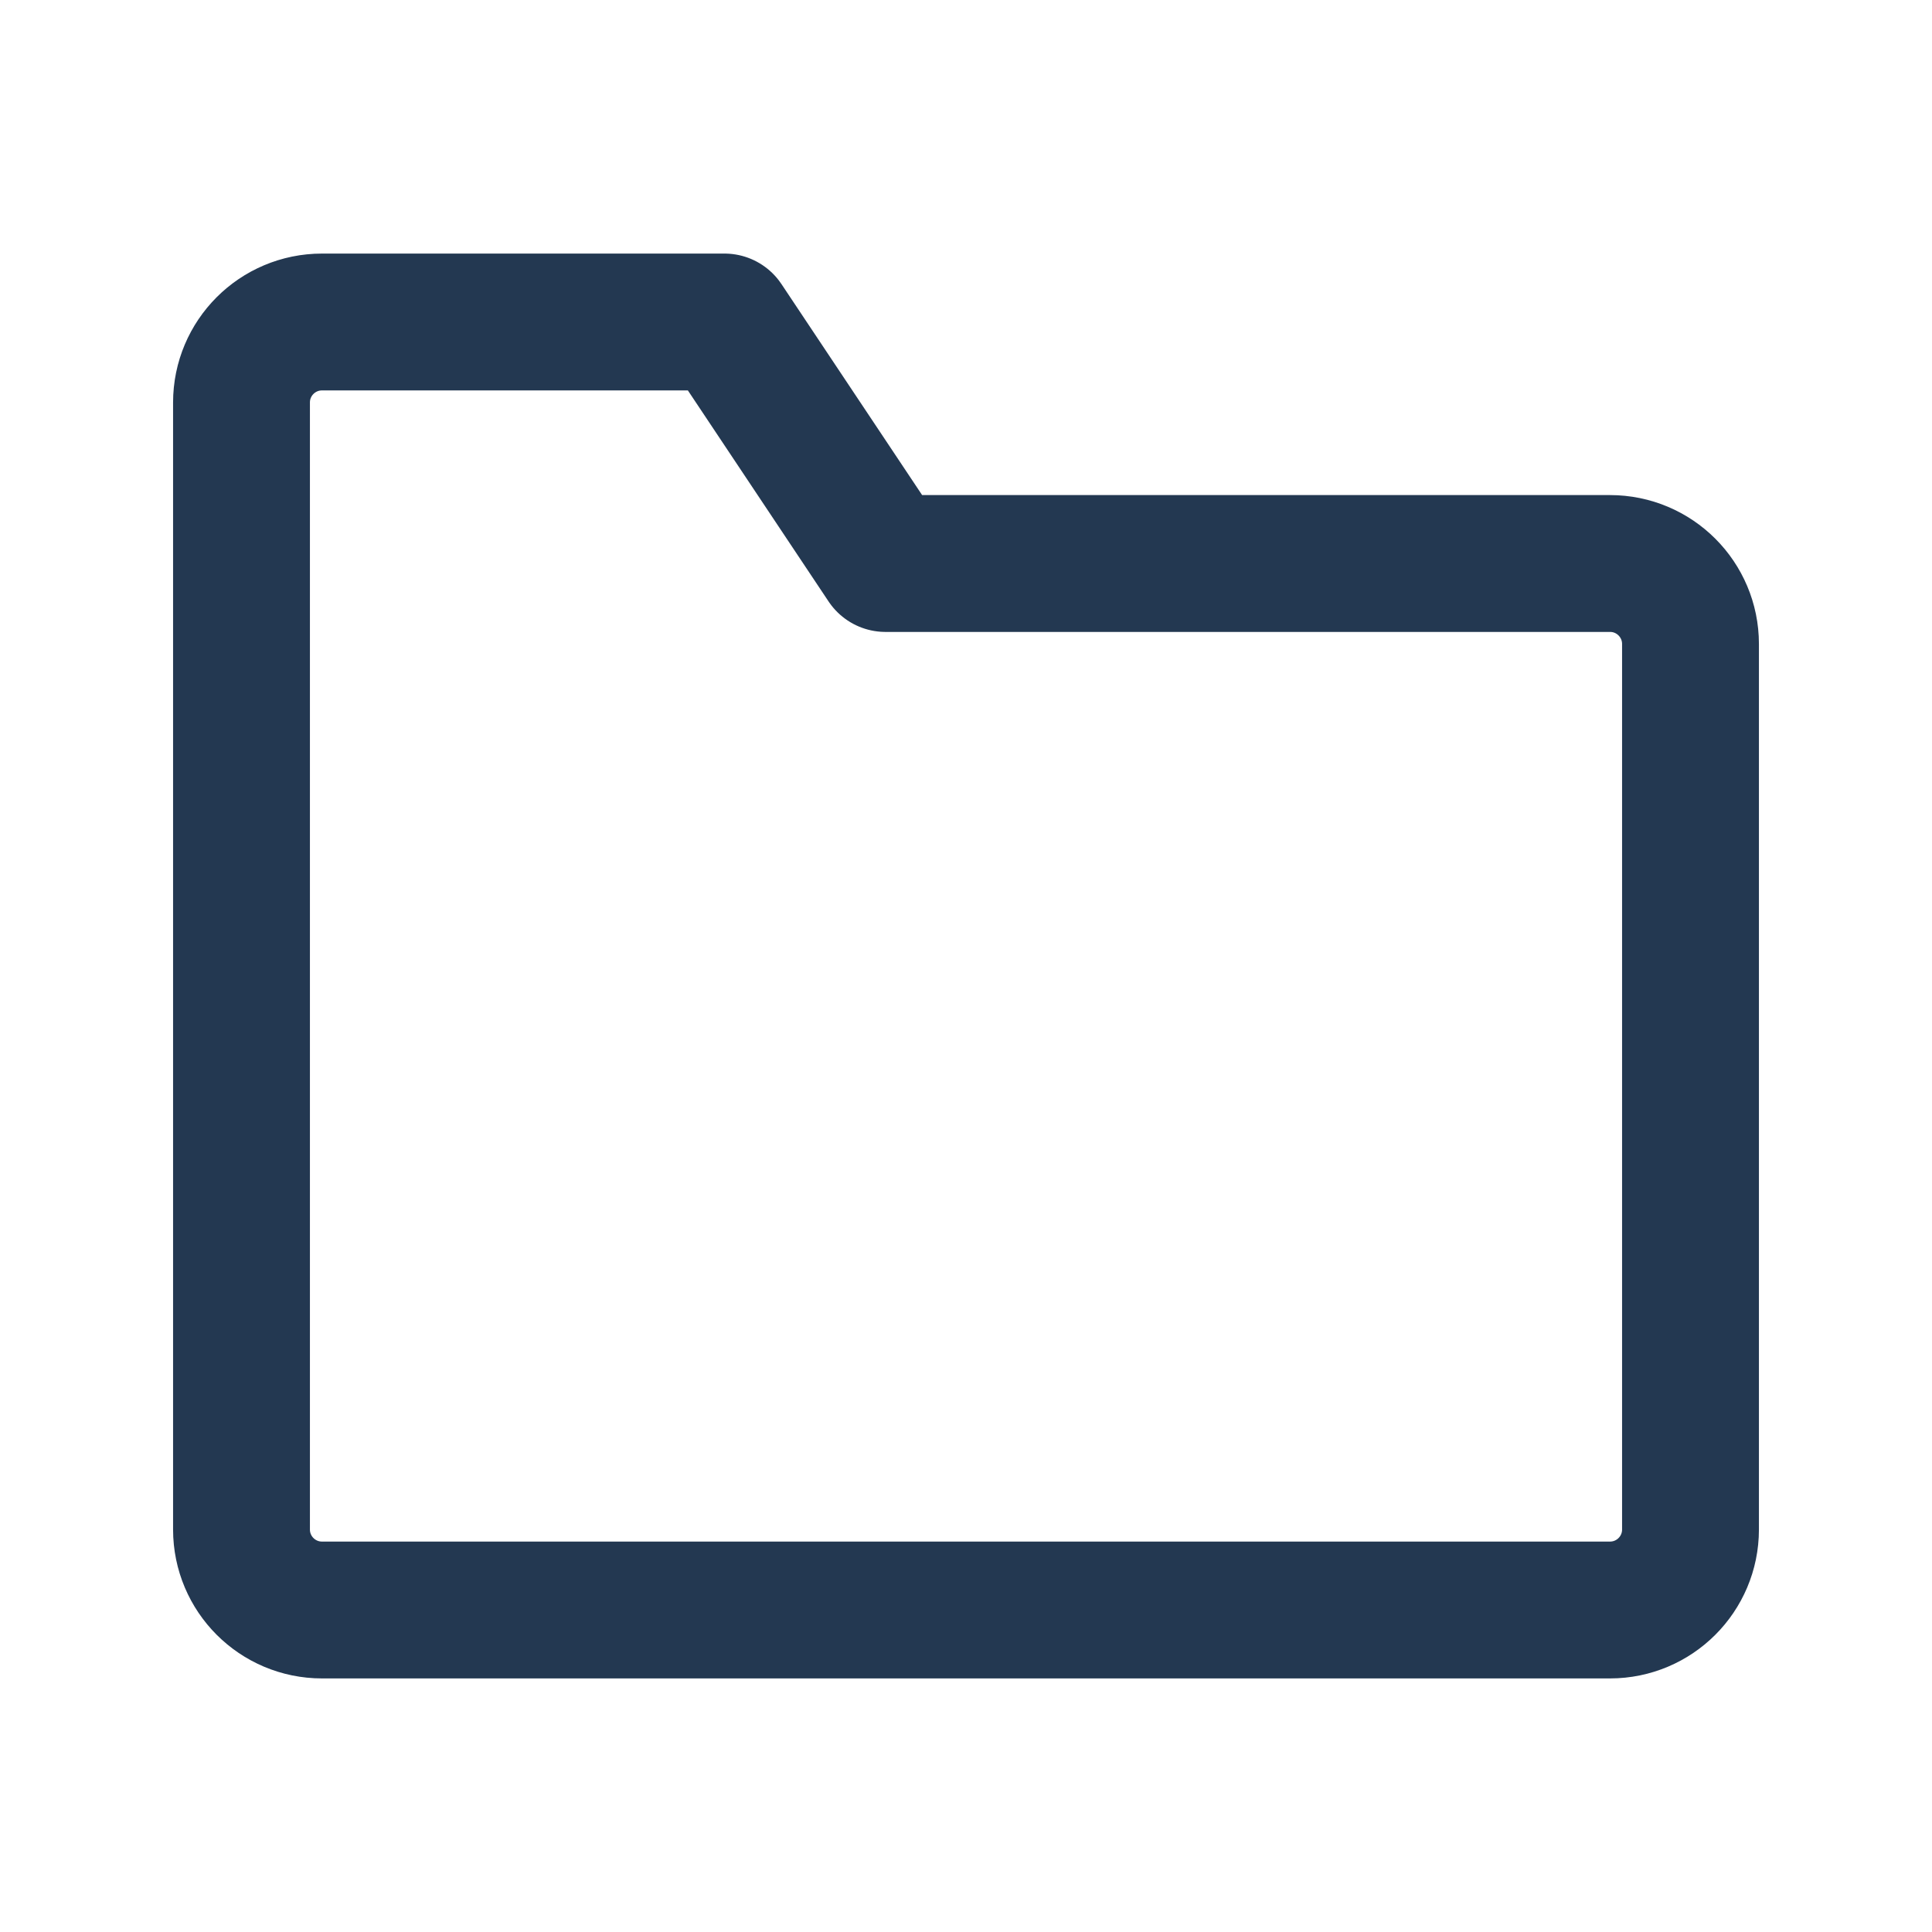
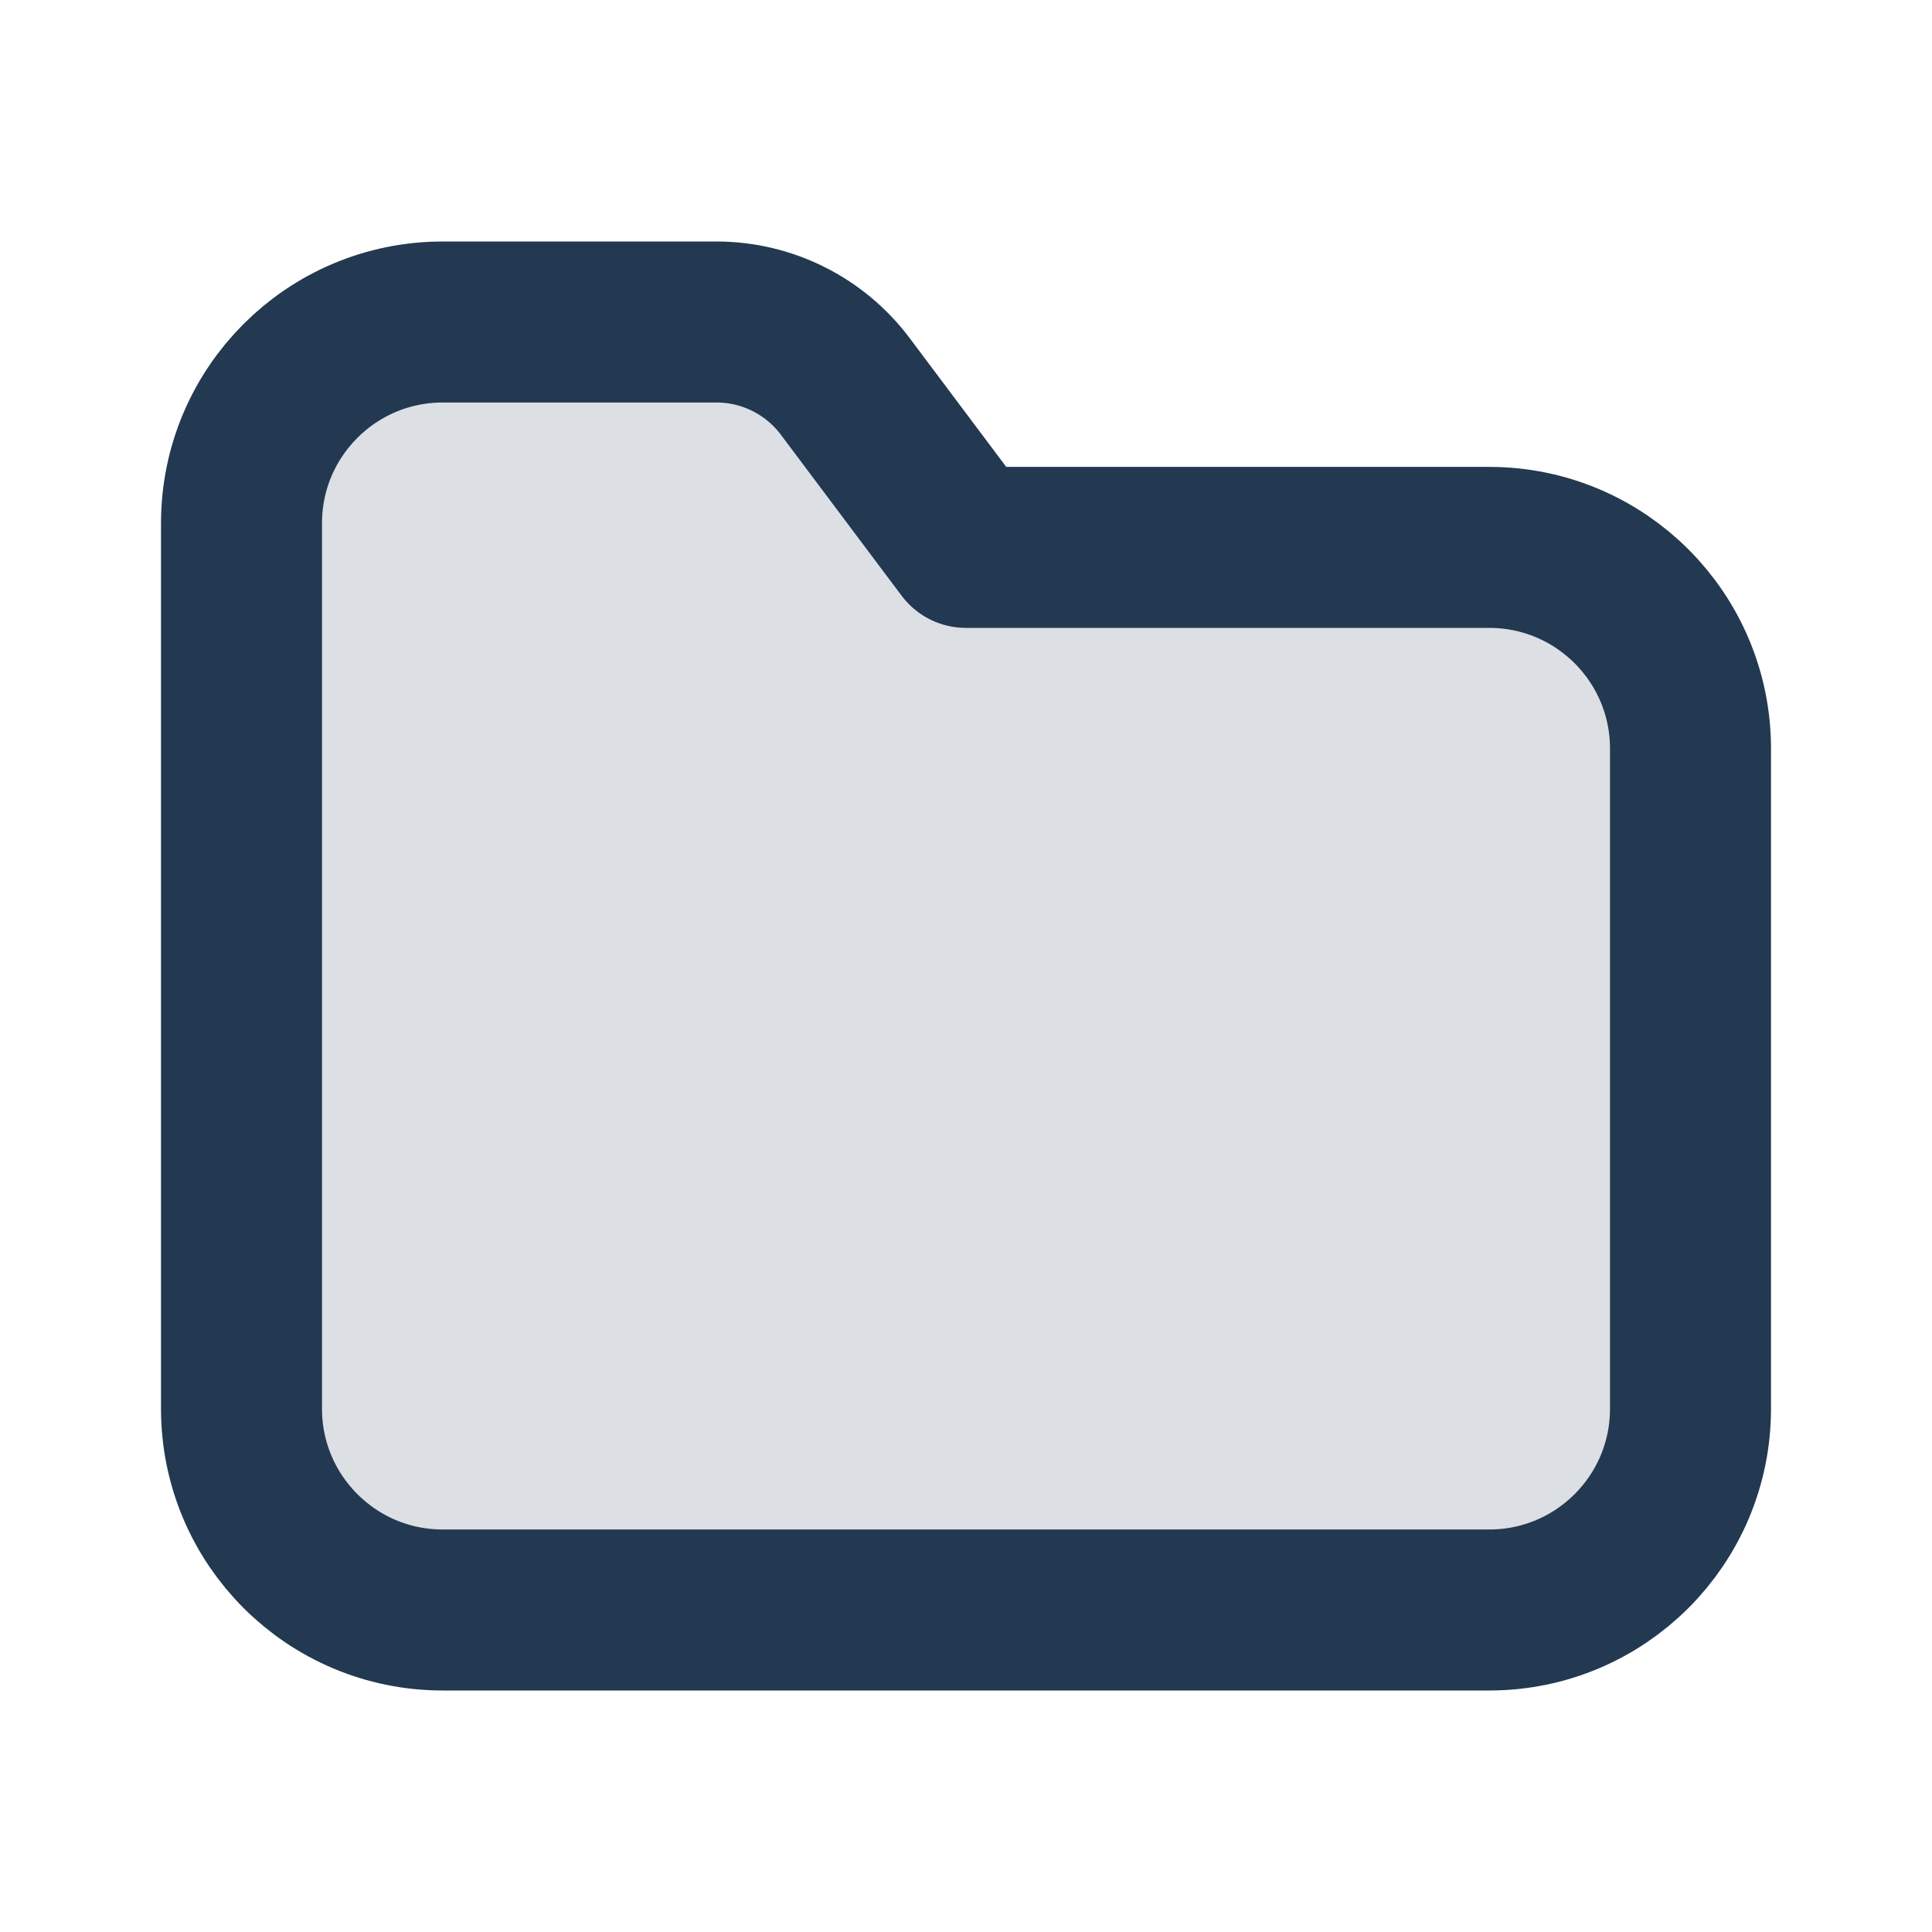
- <svg xmlns="http://www.w3.org/2000/svg" width="24" height="24" viewBox="0 0 24 24" fill="none" stroke="#233851" stroke-width="1.7" stroke-linecap="round" stroke-linejoin="round">
-   <path d="M3 7V5a1 1 0 0 1 1-1h5l2 3h9a1 1 0 0 1 1 1v11a1 1 0 0 1-1 1H4a1 1 0 0 1-1-1z" />
+ <svg xmlns="http://www.w3.org/2000/svg" width="24" height="24" viewBox="0 0 24 24" fill="none" stroke="#233851" stroke-width="2" stroke-linecap="round" stroke-linejoin="round">
+   <path d="M3 7.5v-1A2.5 2.5 0 0 1 5.5 4h3.4a2 2 0 0 1 1.6.8L12 6.8h6.5A2.5 2.5 0 0 1 21 9.3v8.2a2.5 2.5 0 0 1-2.5 2.5h-13A2.5 2.5 0 0 1 3 17.5z" fill="#233851" fill-opacity=".16" />
</svg>
